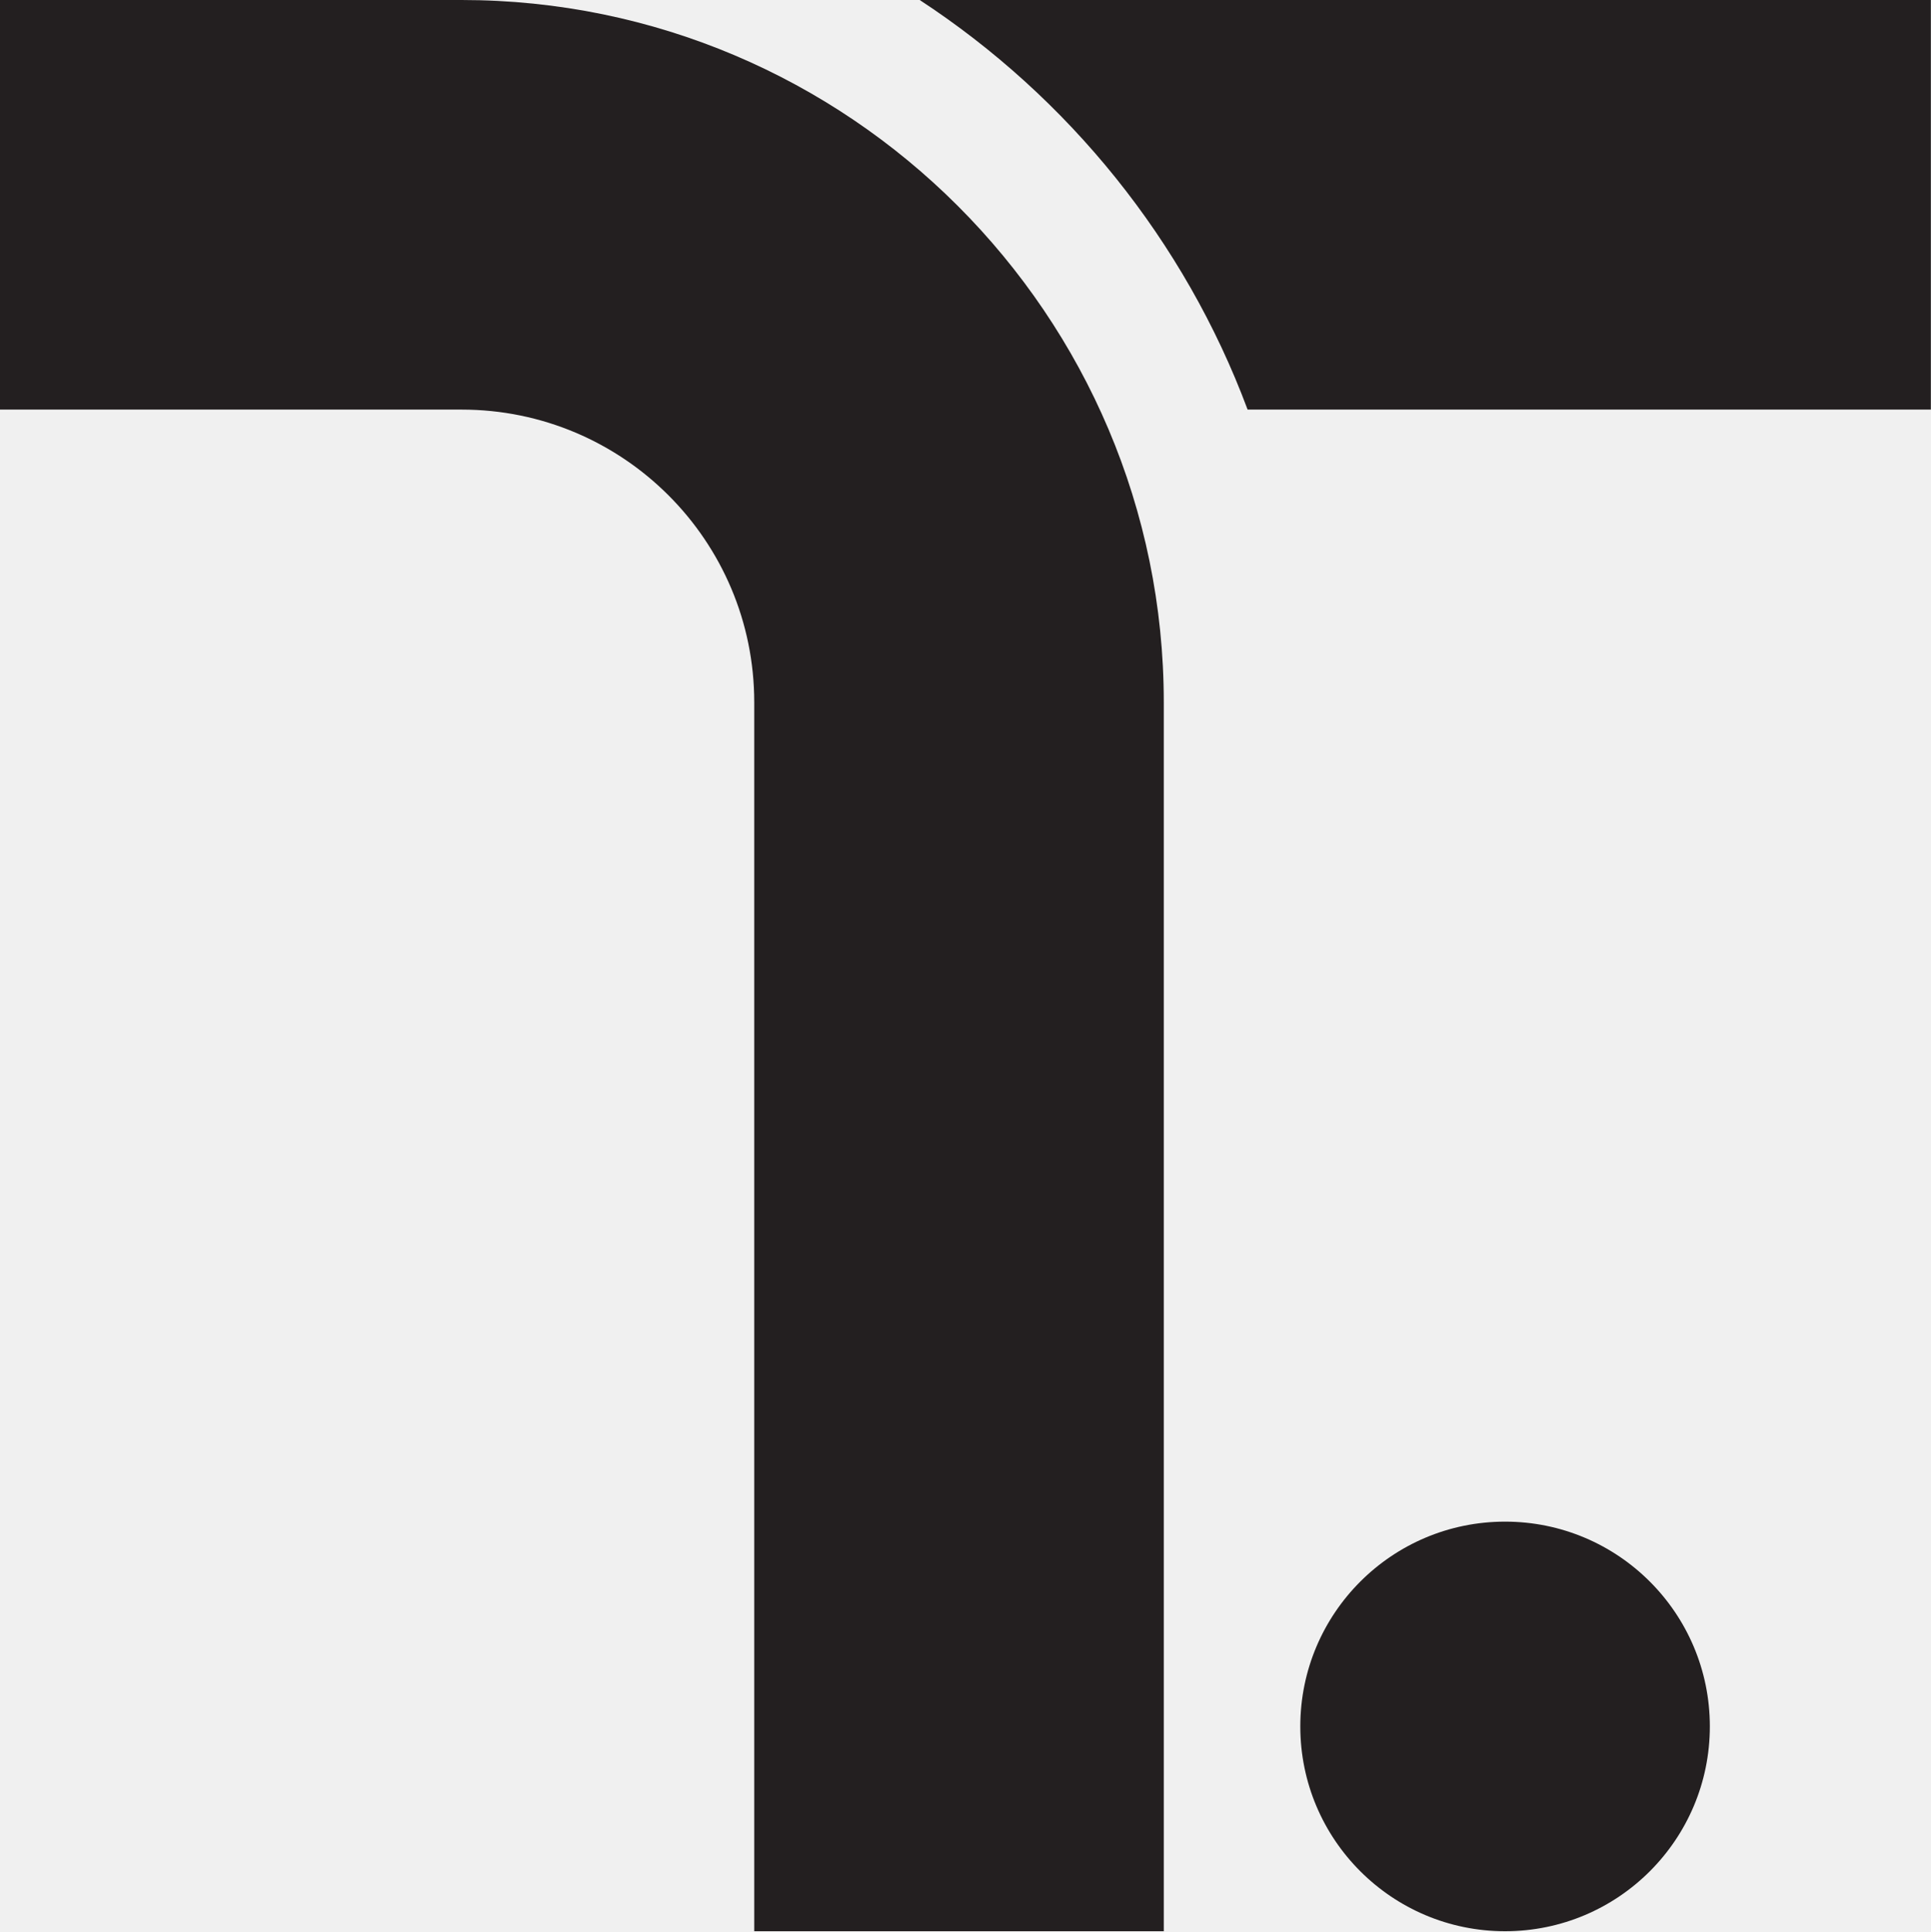
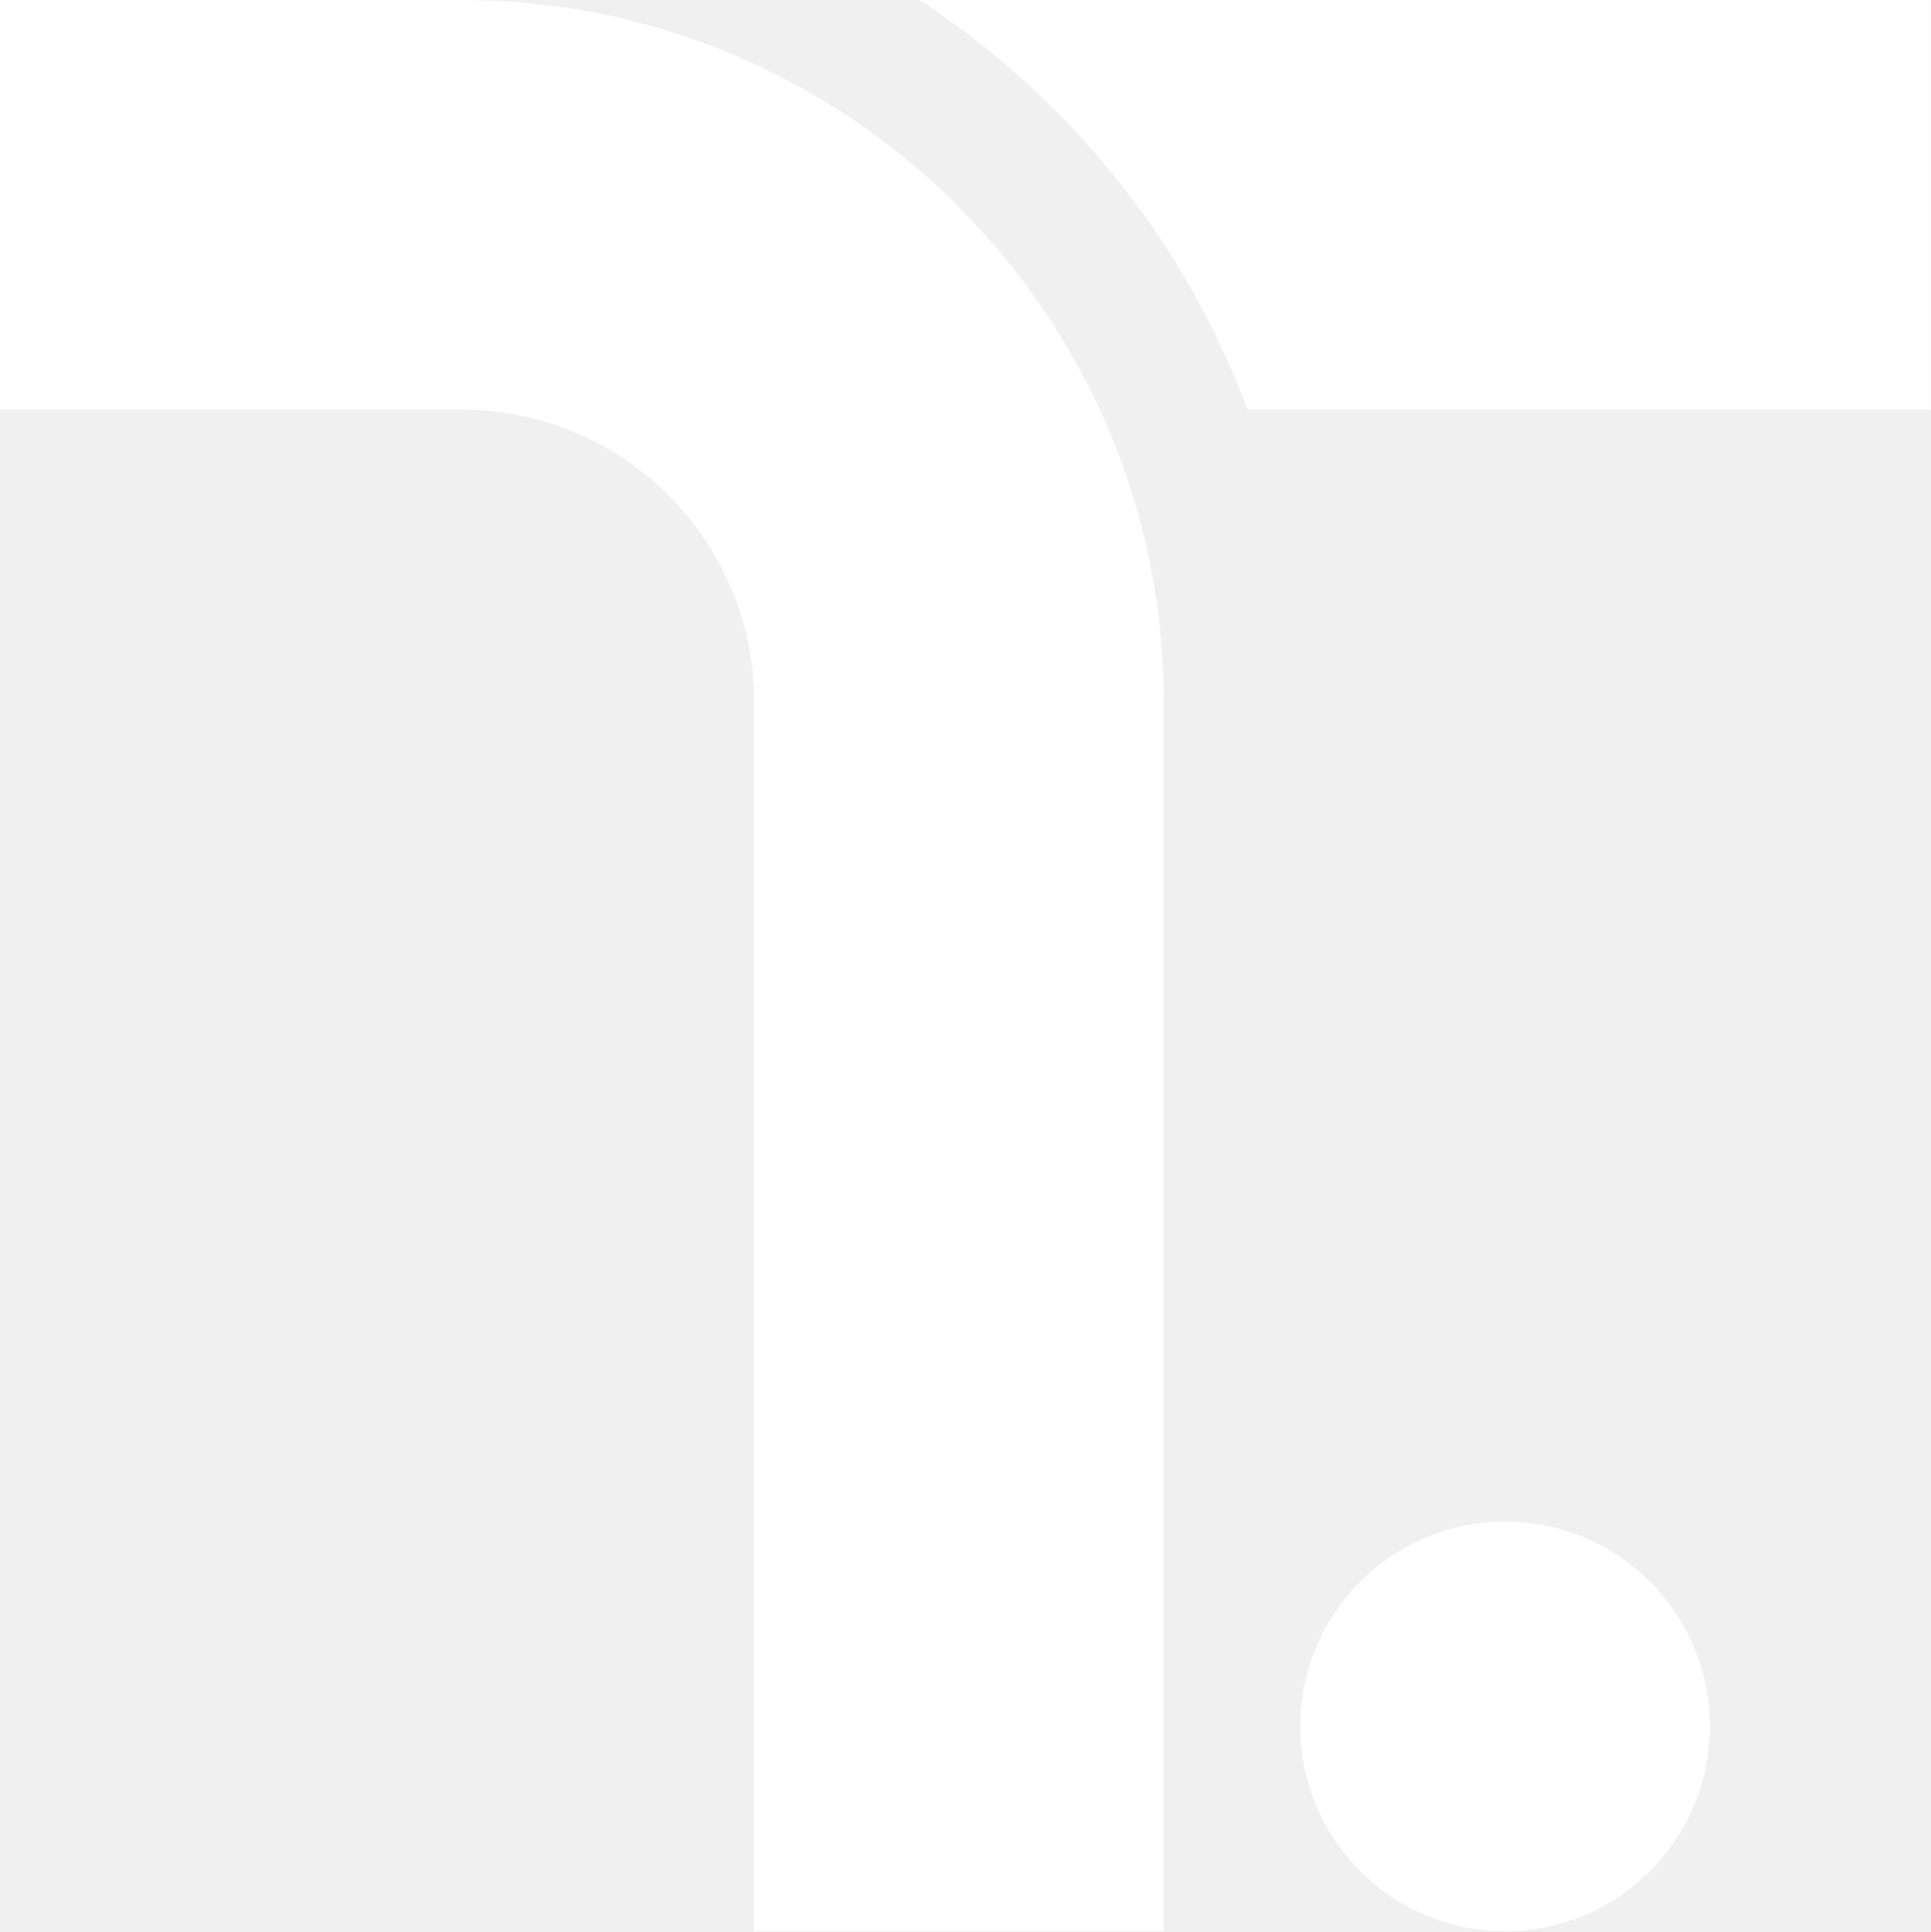
<svg xmlns="http://www.w3.org/2000/svg" id="Layer_2" data-name="Layer 2" viewBox="0 0 141.44 141.45">
  <defs>
    <style>
      .cls-1 {
-         fill: #231f20;
+         fill: white;
      }
    </style>
  </defs>
  <g id="Layer_1-2" data-name="Layer 1">
    <g>
      <path class="cls-1" d="m33.81,0H0v30h33.81c11.84,0,21.44,9.6,21.44,21.44v90.01h30V51.44C85.25,23.08,62.17,0,33.81,0Z" />
      <path class="cls-1" d="m141.44,0v30h-50.05c-4.62-12.38-13.13-22.87-24.02-30h74.07Z" />
-       <circle class="cls-1" cx="110.25" cy="126.45" r="15" />
+       <circle fill="white" class="cls-1" cx="110.25" cy="126.45" r="15" />
    </g>
  </g>
</svg>
